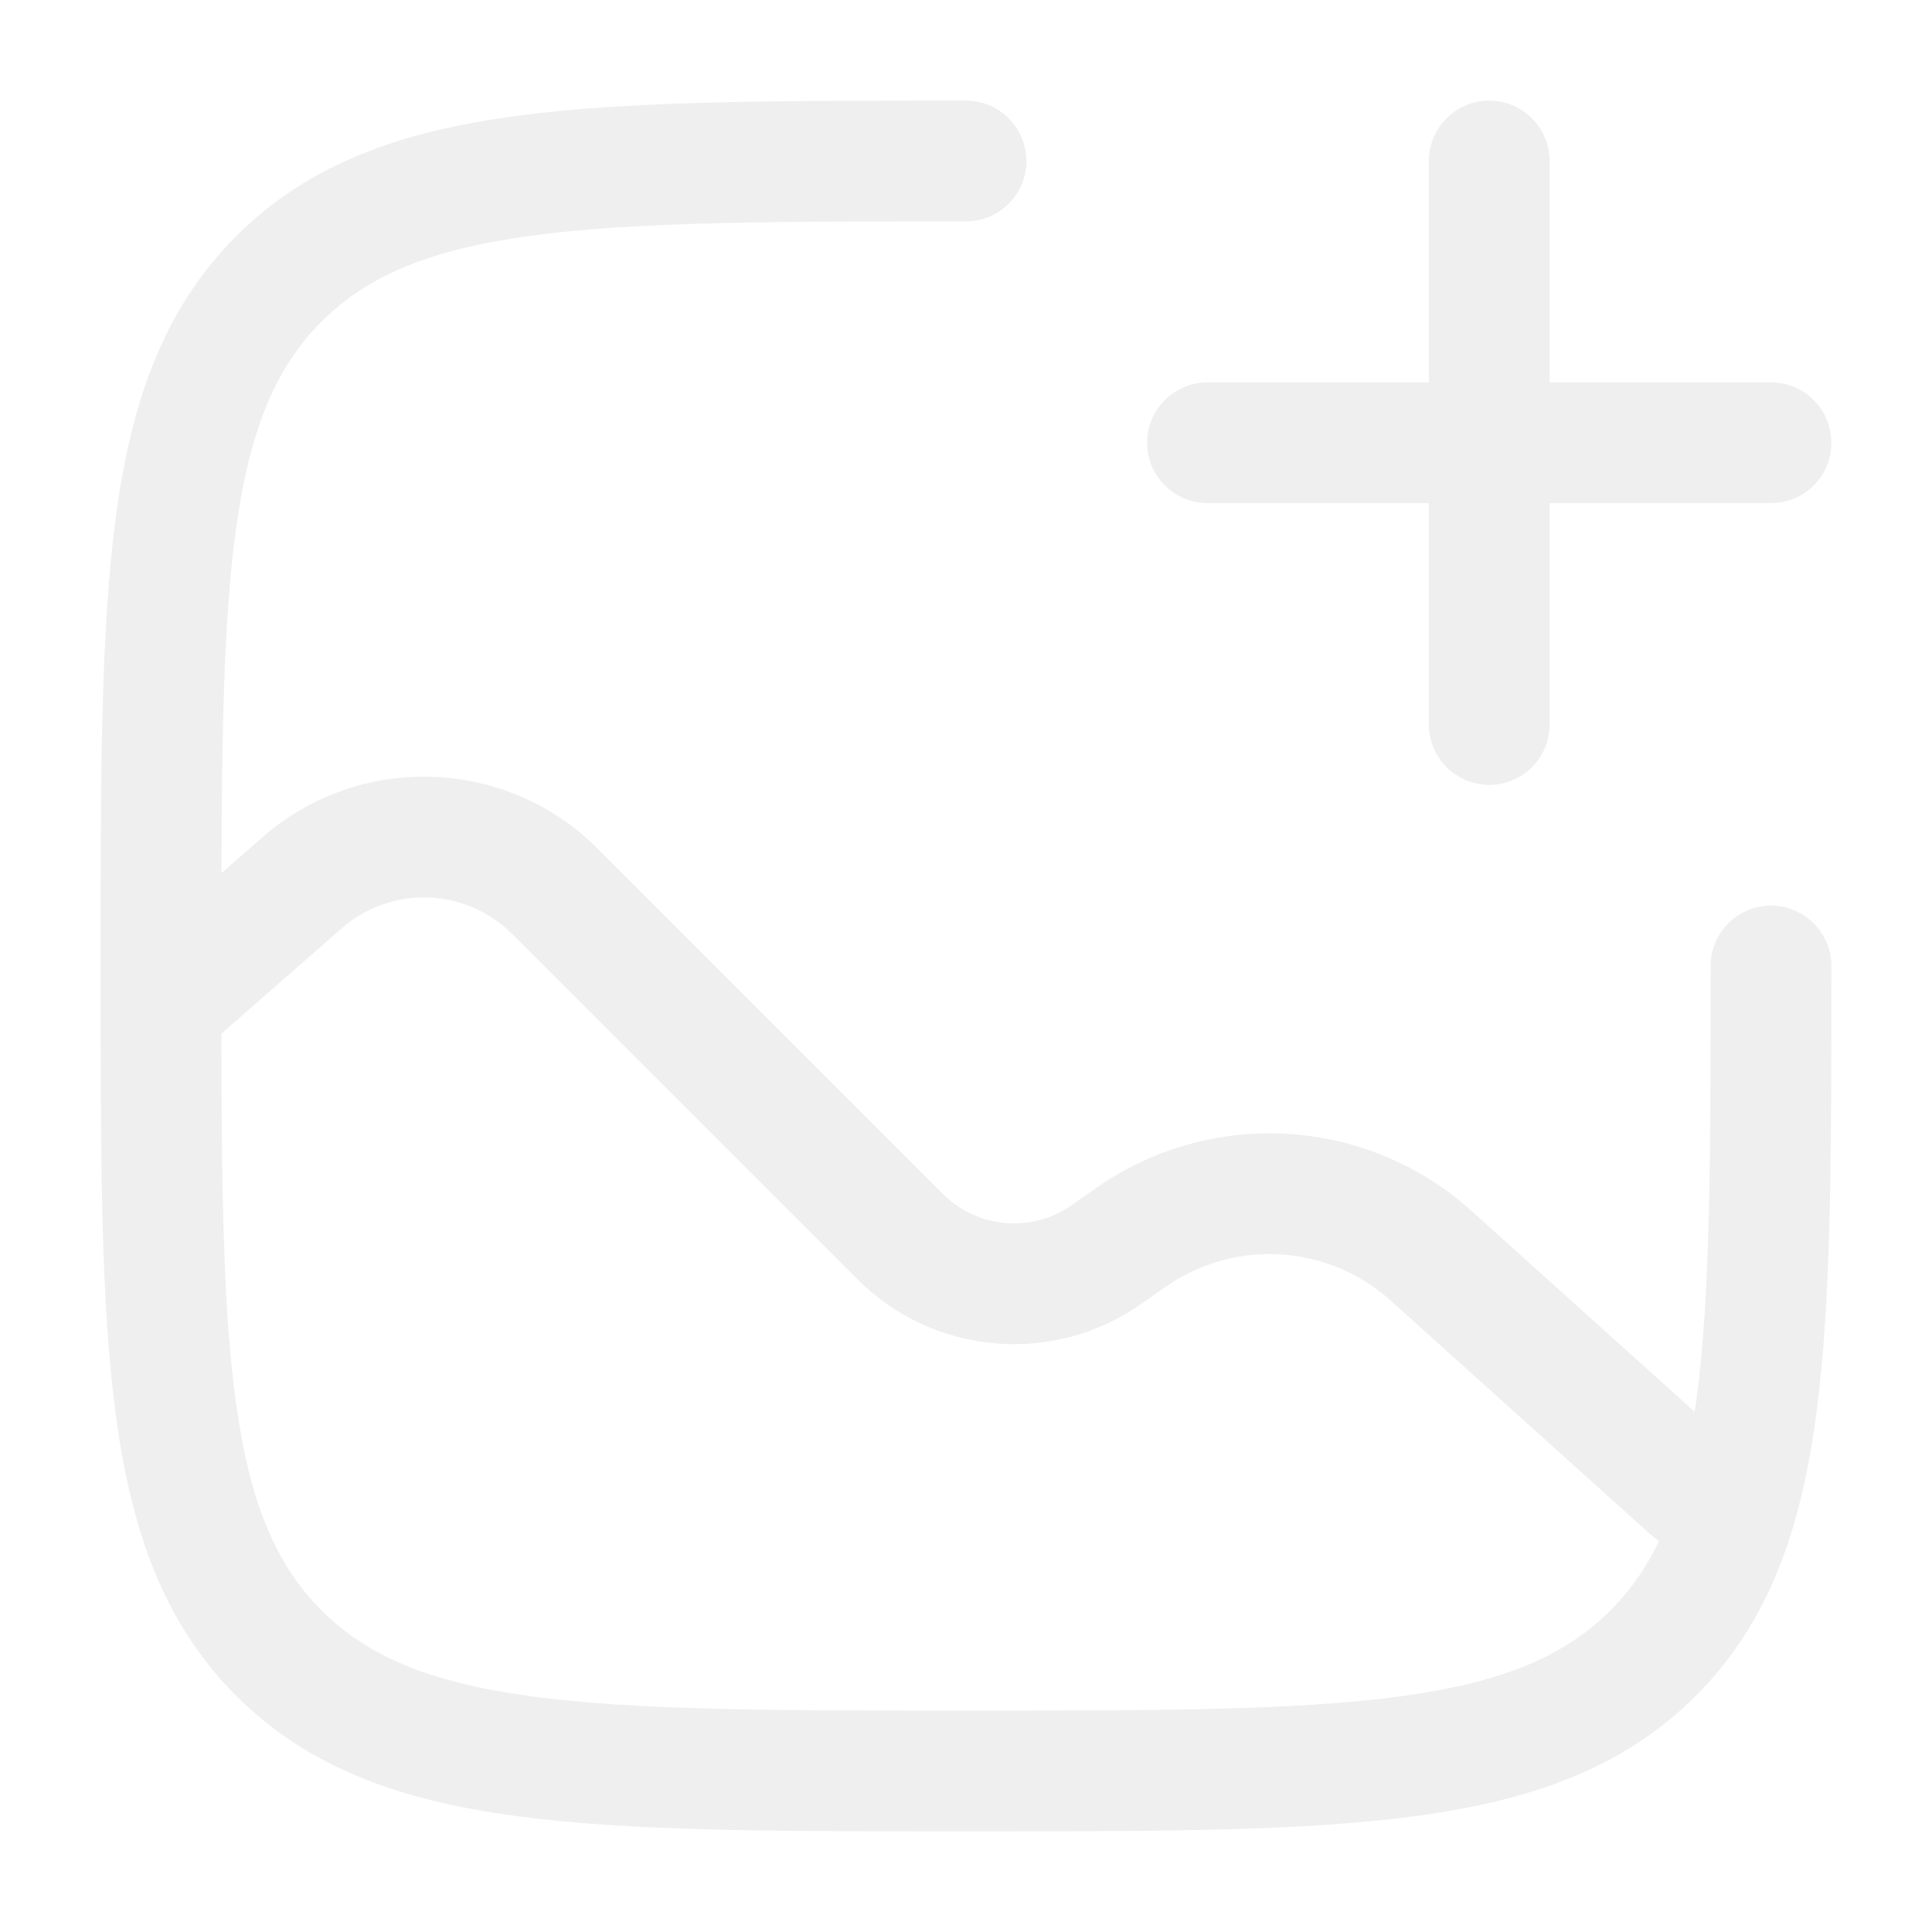
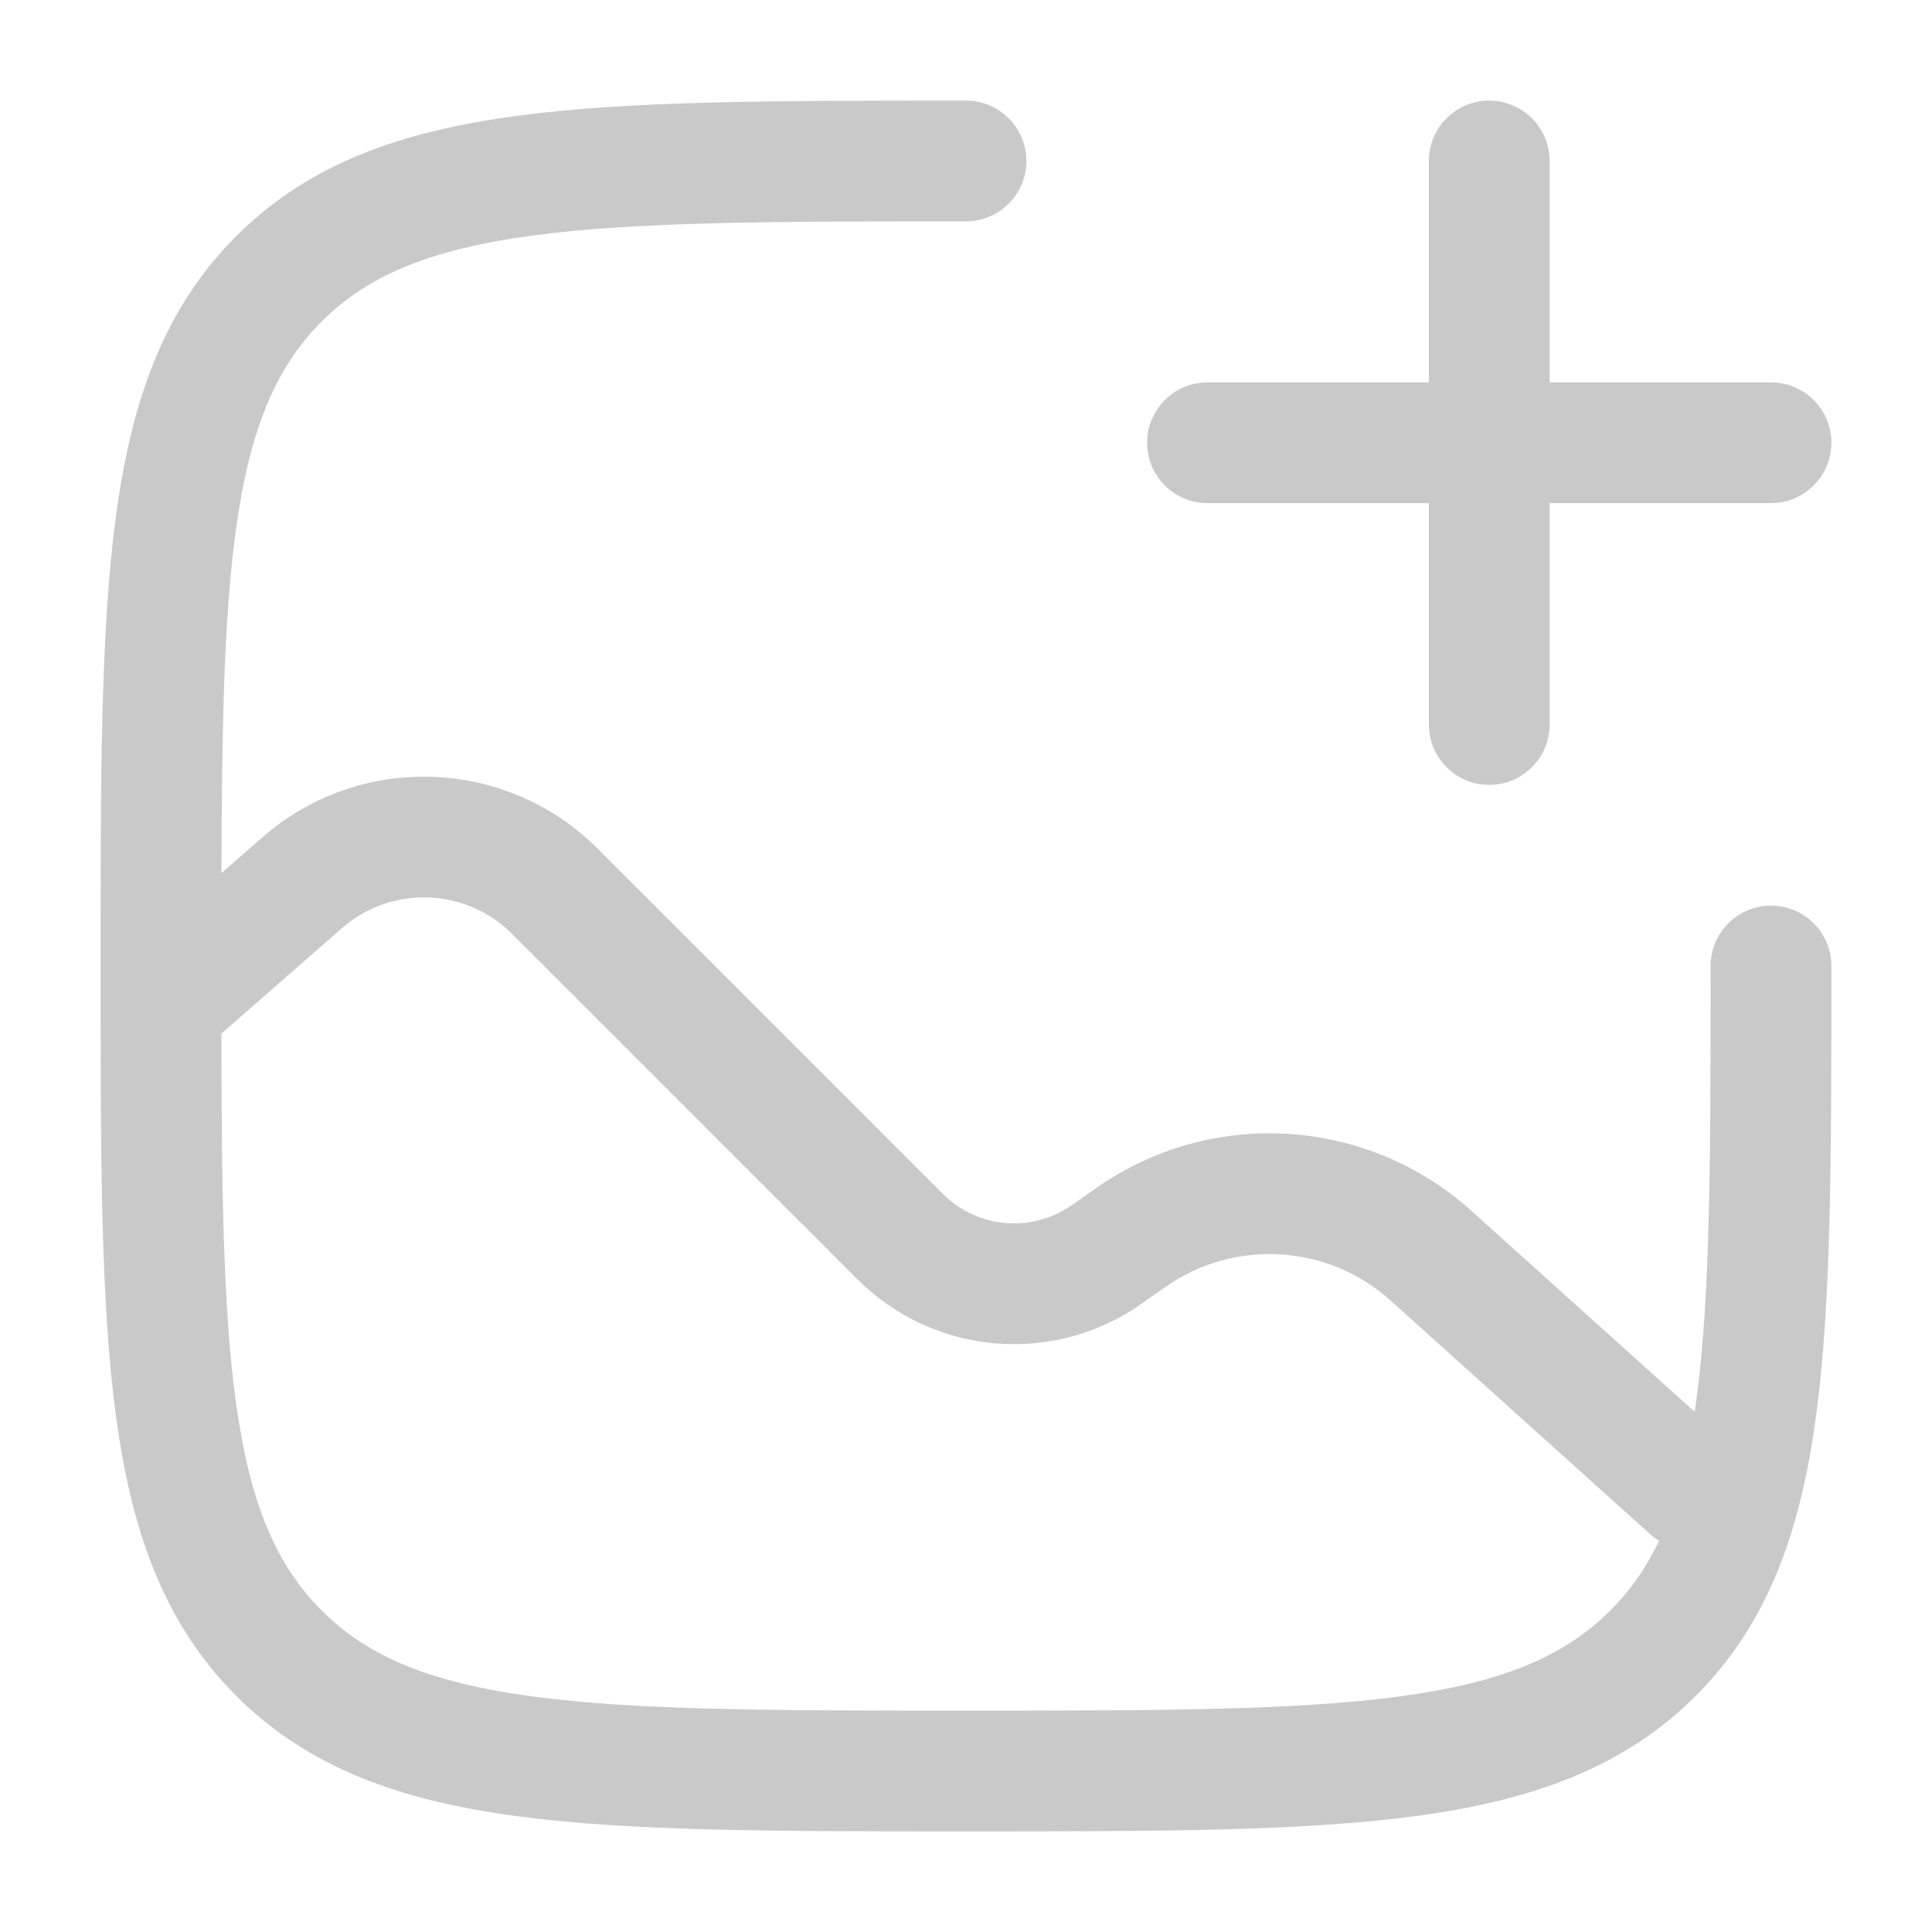
- <svg xmlns="http://www.w3.org/2000/svg" width="24" height="24" viewBox="0 0 24 24" fill="none">
-   <path fill-rule="evenodd" clip-rule="evenodd" d="M18.5 1.25C18.914 1.25 19.25 1.586 19.25 2V4.75H22C22.414 4.75 22.75 5.086 22.75 5.5C22.75 5.914 22.414 6.25 22 6.25H19.25V9C19.25 9.414 18.914 9.75 18.5 9.75C18.086 9.75 17.75 9.414 17.75 9V6.25H15C14.586 6.25 14.25 5.914 14.25 5.5C14.25 5.086 14.586 4.75 15 4.75H17.75V2C17.75 1.586 18.086 1.25 18.5 1.25Z" fill="#EFEFEF" />
-   <path fill-rule="evenodd" clip-rule="evenodd" d="M12 1.25L11.943 1.25C9.634 1.25 7.825 1.25 6.414 1.44C4.969 1.634 3.829 2.039 2.934 2.934C2.039 3.829 1.634 4.969 1.44 6.414C1.25 7.825 1.25 9.634 1.25 11.943V12.057C1.25 14.366 1.25 16.175 1.44 17.586C1.634 19.031 2.039 20.171 2.934 21.066C3.829 21.961 4.969 22.366 6.414 22.56C7.825 22.75 9.634 22.75 11.943 22.75H12.057C14.366 22.75 16.175 22.75 17.586 22.56C19.031 22.366 20.171 21.961 21.066 21.066C21.961 20.171 22.366 19.031 22.56 17.586C22.75 16.175 22.75 14.366 22.75 12.057V12C22.75 11.586 22.414 11.25 22 11.25C21.586 11.25 21.25 11.586 21.25 12C21.25 14.378 21.248 16.086 21.074 17.386C21.067 17.438 21.06 17.488 21.052 17.538L18.278 15.041C16.979 13.872 15.044 13.755 13.613 14.761L13.315 14.97C12.818 15.319 12.142 15.261 11.713 14.831L7.423 10.541C6.287 9.406 4.466 9.345 3.258 10.403L2.751 10.846C2.756 9.054 2.781 7.693 2.926 6.614C3.098 5.335 3.425 4.564 3.995 3.995C4.564 3.425 5.335 3.098 6.614 2.926C7.914 2.752 9.622 2.75 12 2.75C12.414 2.75 12.75 2.414 12.75 2C12.75 1.586 12.414 1.25 12 1.25ZM2.926 17.386C3.098 18.665 3.425 19.436 3.995 20.005C4.564 20.575 5.335 20.902 6.614 21.074C7.914 21.248 9.622 21.25 12 21.25C14.378 21.25 16.086 21.248 17.386 21.074C18.665 20.902 19.436 20.575 20.005 20.005C20.249 19.762 20.448 19.481 20.61 19.14C20.571 19.117 20.533 19.089 20.498 19.057L17.275 16.156C16.495 15.454 15.334 15.385 14.476 15.988L14.178 16.197C13.084 16.966 11.597 16.837 10.652 15.892L6.362 11.602C5.785 11.025 4.86 10.994 4.245 11.532L2.75 12.84C2.753 14.788 2.773 16.245 2.926 17.386Z" fill="#EFEFEF" />
+ <svg xmlns="http://www.w3.org/2000/svg" width="24" height="24" viewBox="0 0 24 24" fill="#C9C9C9">
+   <path fill-rule="evenodd" clip-rule="evenodd" d="M18.5 1.25C18.914 1.25 19.25 1.586 19.25 2V4.75H22C22.414 4.75 22.75 5.086 22.75 5.5C22.75 5.914 22.414 6.25 22 6.25H19.25V9C19.25 9.414 18.914 9.75 18.5 9.75C18.086 9.75 17.75 9.414 17.75 9V6.25H15C14.586 6.25 14.25 5.914 14.25 5.5C14.25 5.086 14.586 4.75 15 4.75H17.75V2C17.75 1.586 18.086 1.25 18.5 1.25Z" fill="#C9C9C9" />
+   <path fill-rule="evenodd" clip-rule="evenodd" d="M12 1.25L11.943 1.25C9.634 1.25 7.825 1.25 6.414 1.44C4.969 1.634 3.829 2.039 2.934 2.934C2.039 3.829 1.634 4.969 1.44 6.414C1.25 7.825 1.25 9.634 1.25 11.943V12.057C1.25 14.366 1.25 16.175 1.44 17.586C1.634 19.031 2.039 20.171 2.934 21.066C3.829 21.961 4.969 22.366 6.414 22.56C7.825 22.75 9.634 22.75 11.943 22.75H12.057C14.366 22.75 16.175 22.75 17.586 22.56C19.031 22.366 20.171 21.961 21.066 21.066C21.961 20.171 22.366 19.031 22.56 17.586C22.75 16.175 22.75 14.366 22.75 12.057V12C22.75 11.586 22.414 11.25 22 11.25C21.586 11.25 21.25 11.586 21.25 12C21.25 14.378 21.248 16.086 21.074 17.386C21.067 17.438 21.06 17.488 21.052 17.538L18.278 15.041C16.979 13.872 15.044 13.755 13.613 14.761L13.315 14.97C12.818 15.319 12.142 15.261 11.713 14.831L7.423 10.541C6.287 9.406 4.466 9.345 3.258 10.403L2.751 10.846C2.756 9.054 2.781 7.693 2.926 6.614C3.098 5.335 3.425 4.564 3.995 3.995C4.564 3.425 5.335 3.098 6.614 2.926C7.914 2.752 9.622 2.75 12 2.75C12.414 2.75 12.75 2.414 12.75 2C12.75 1.586 12.414 1.25 12 1.25ZM2.926 17.386C3.098 18.665 3.425 19.436 3.995 20.005C4.564 20.575 5.335 20.902 6.614 21.074C7.914 21.248 9.622 21.25 12 21.25C14.378 21.25 16.086 21.248 17.386 21.074C18.665 20.902 19.436 20.575 20.005 20.005C20.249 19.762 20.448 19.481 20.61 19.14C20.571 19.117 20.533 19.089 20.498 19.057L17.275 16.156C16.495 15.454 15.334 15.385 14.476 15.988L14.178 16.197C13.084 16.966 11.597 16.837 10.652 15.892L6.362 11.602C5.785 11.025 4.86 10.994 4.245 11.532L2.75 12.84C2.753 14.788 2.773 16.245 2.926 17.386Z" fill="#C9C9C9" />
</svg>
